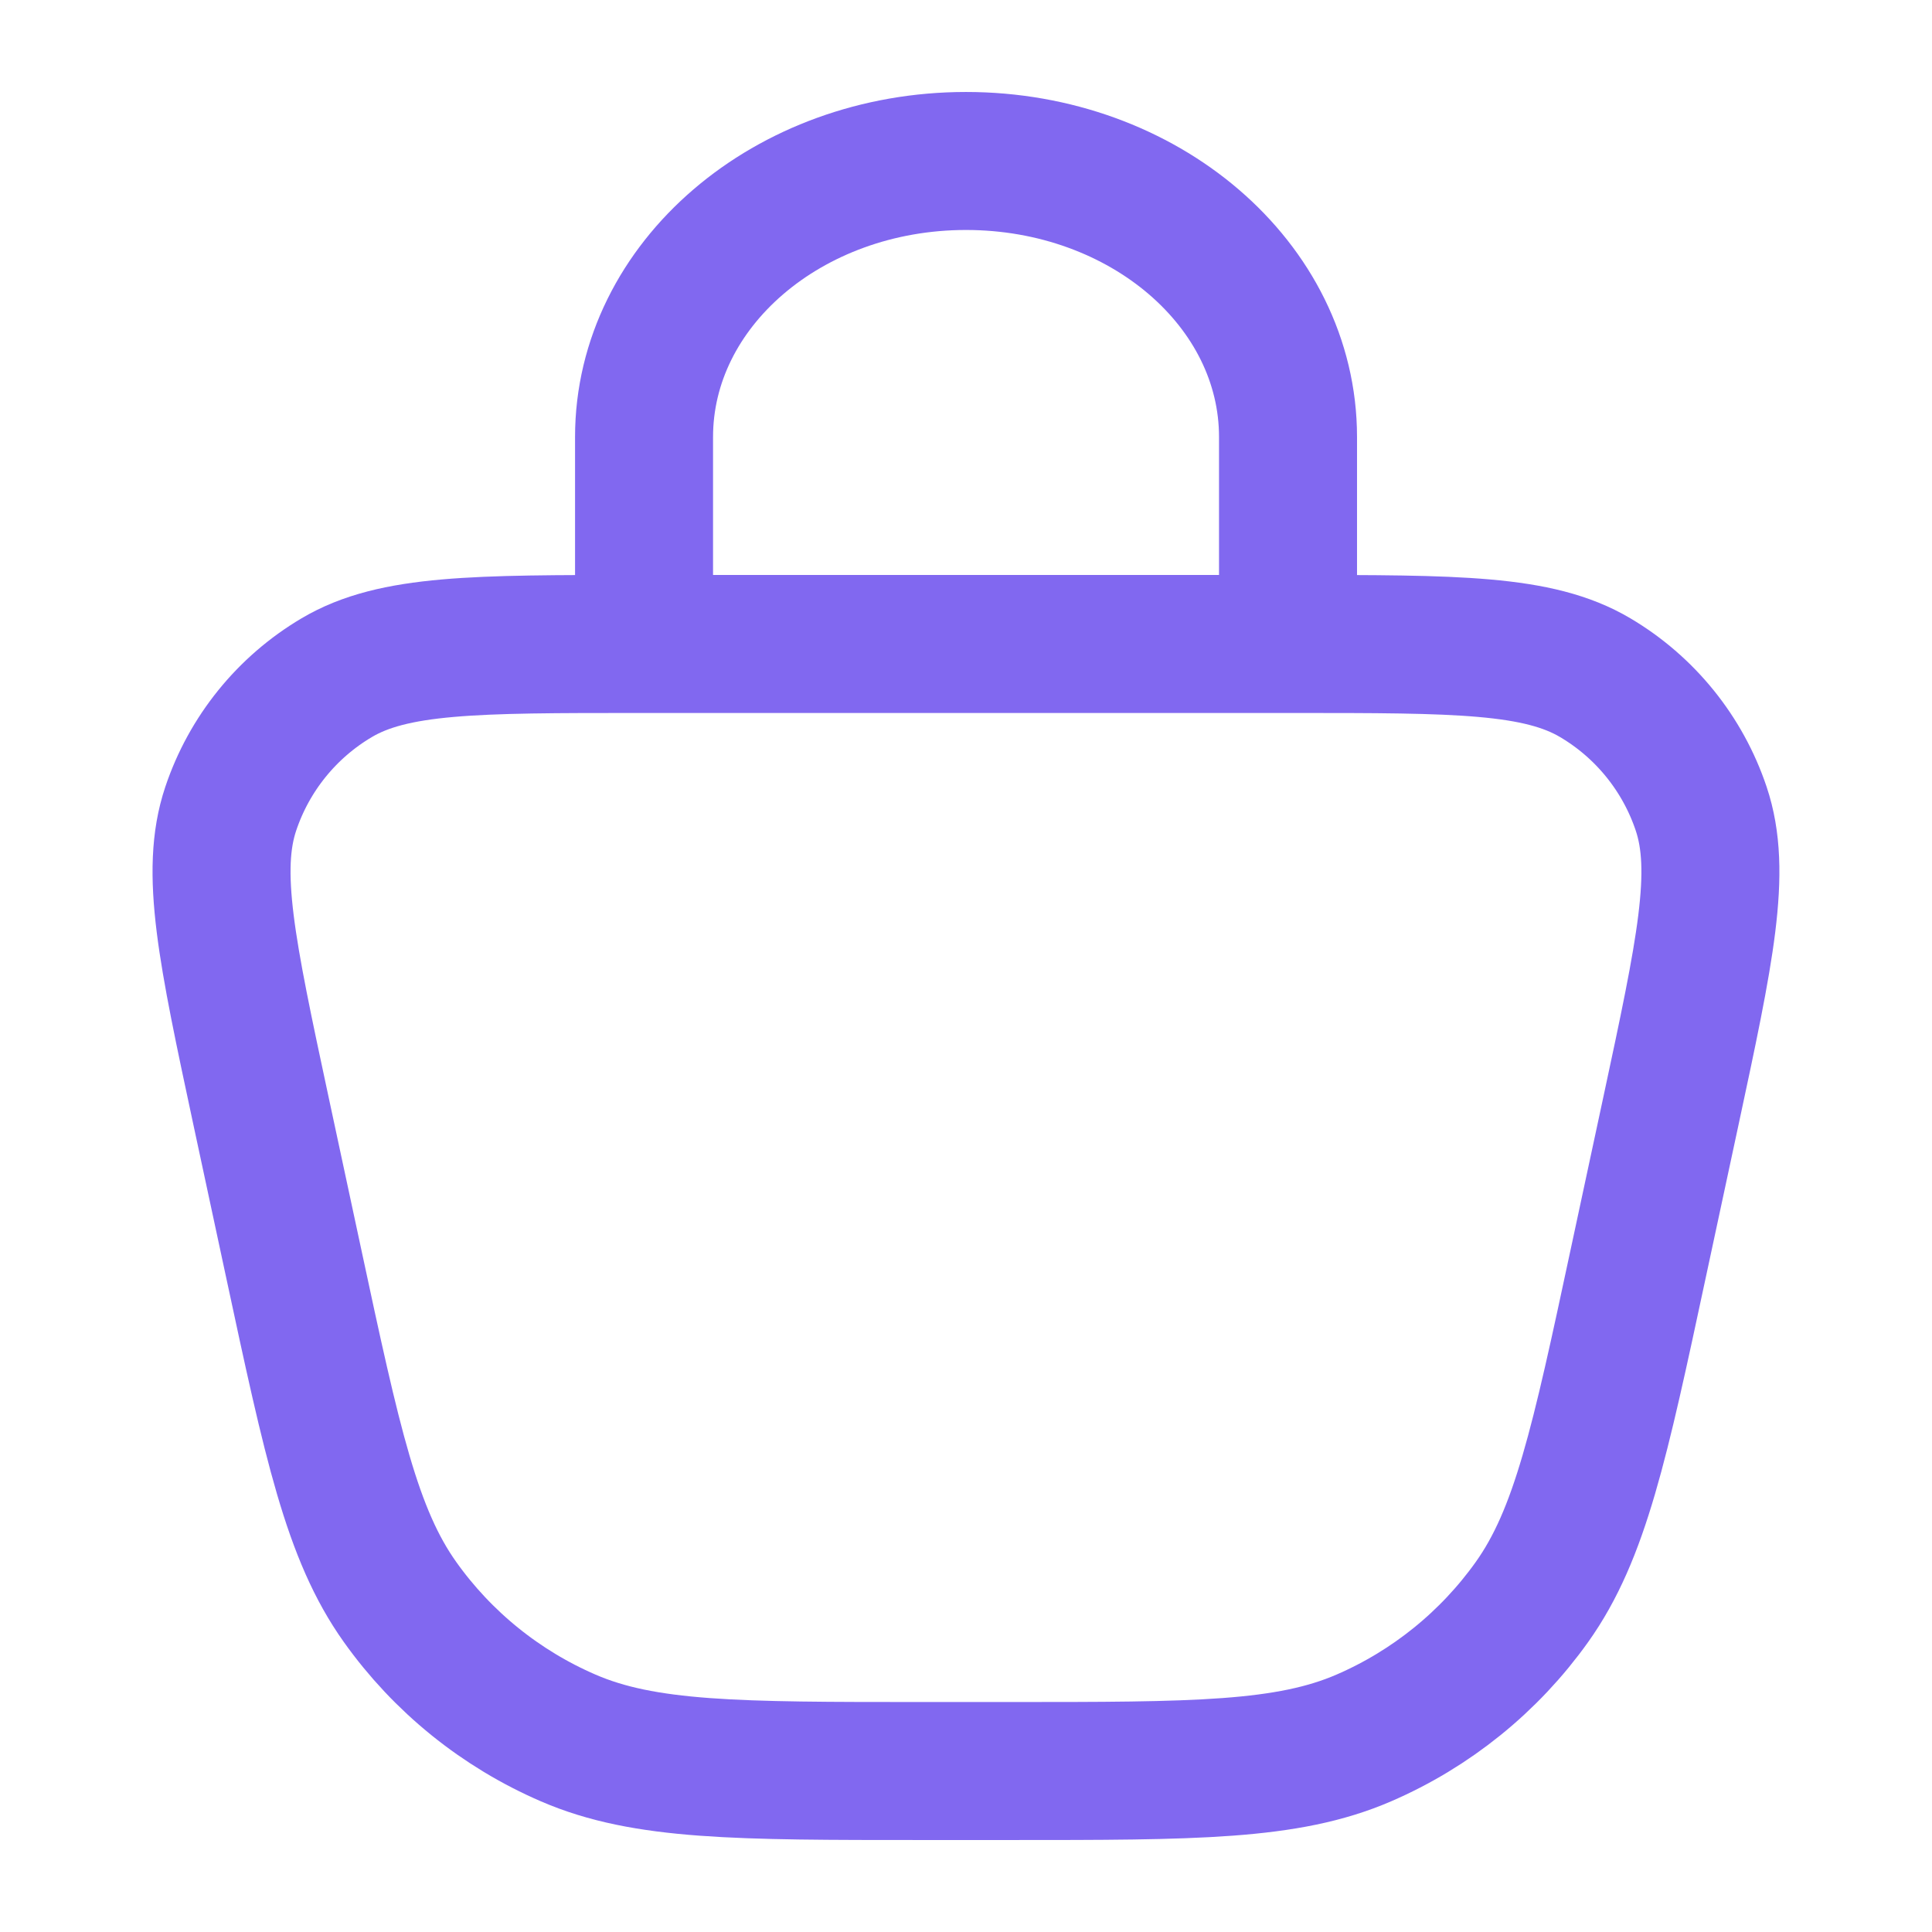
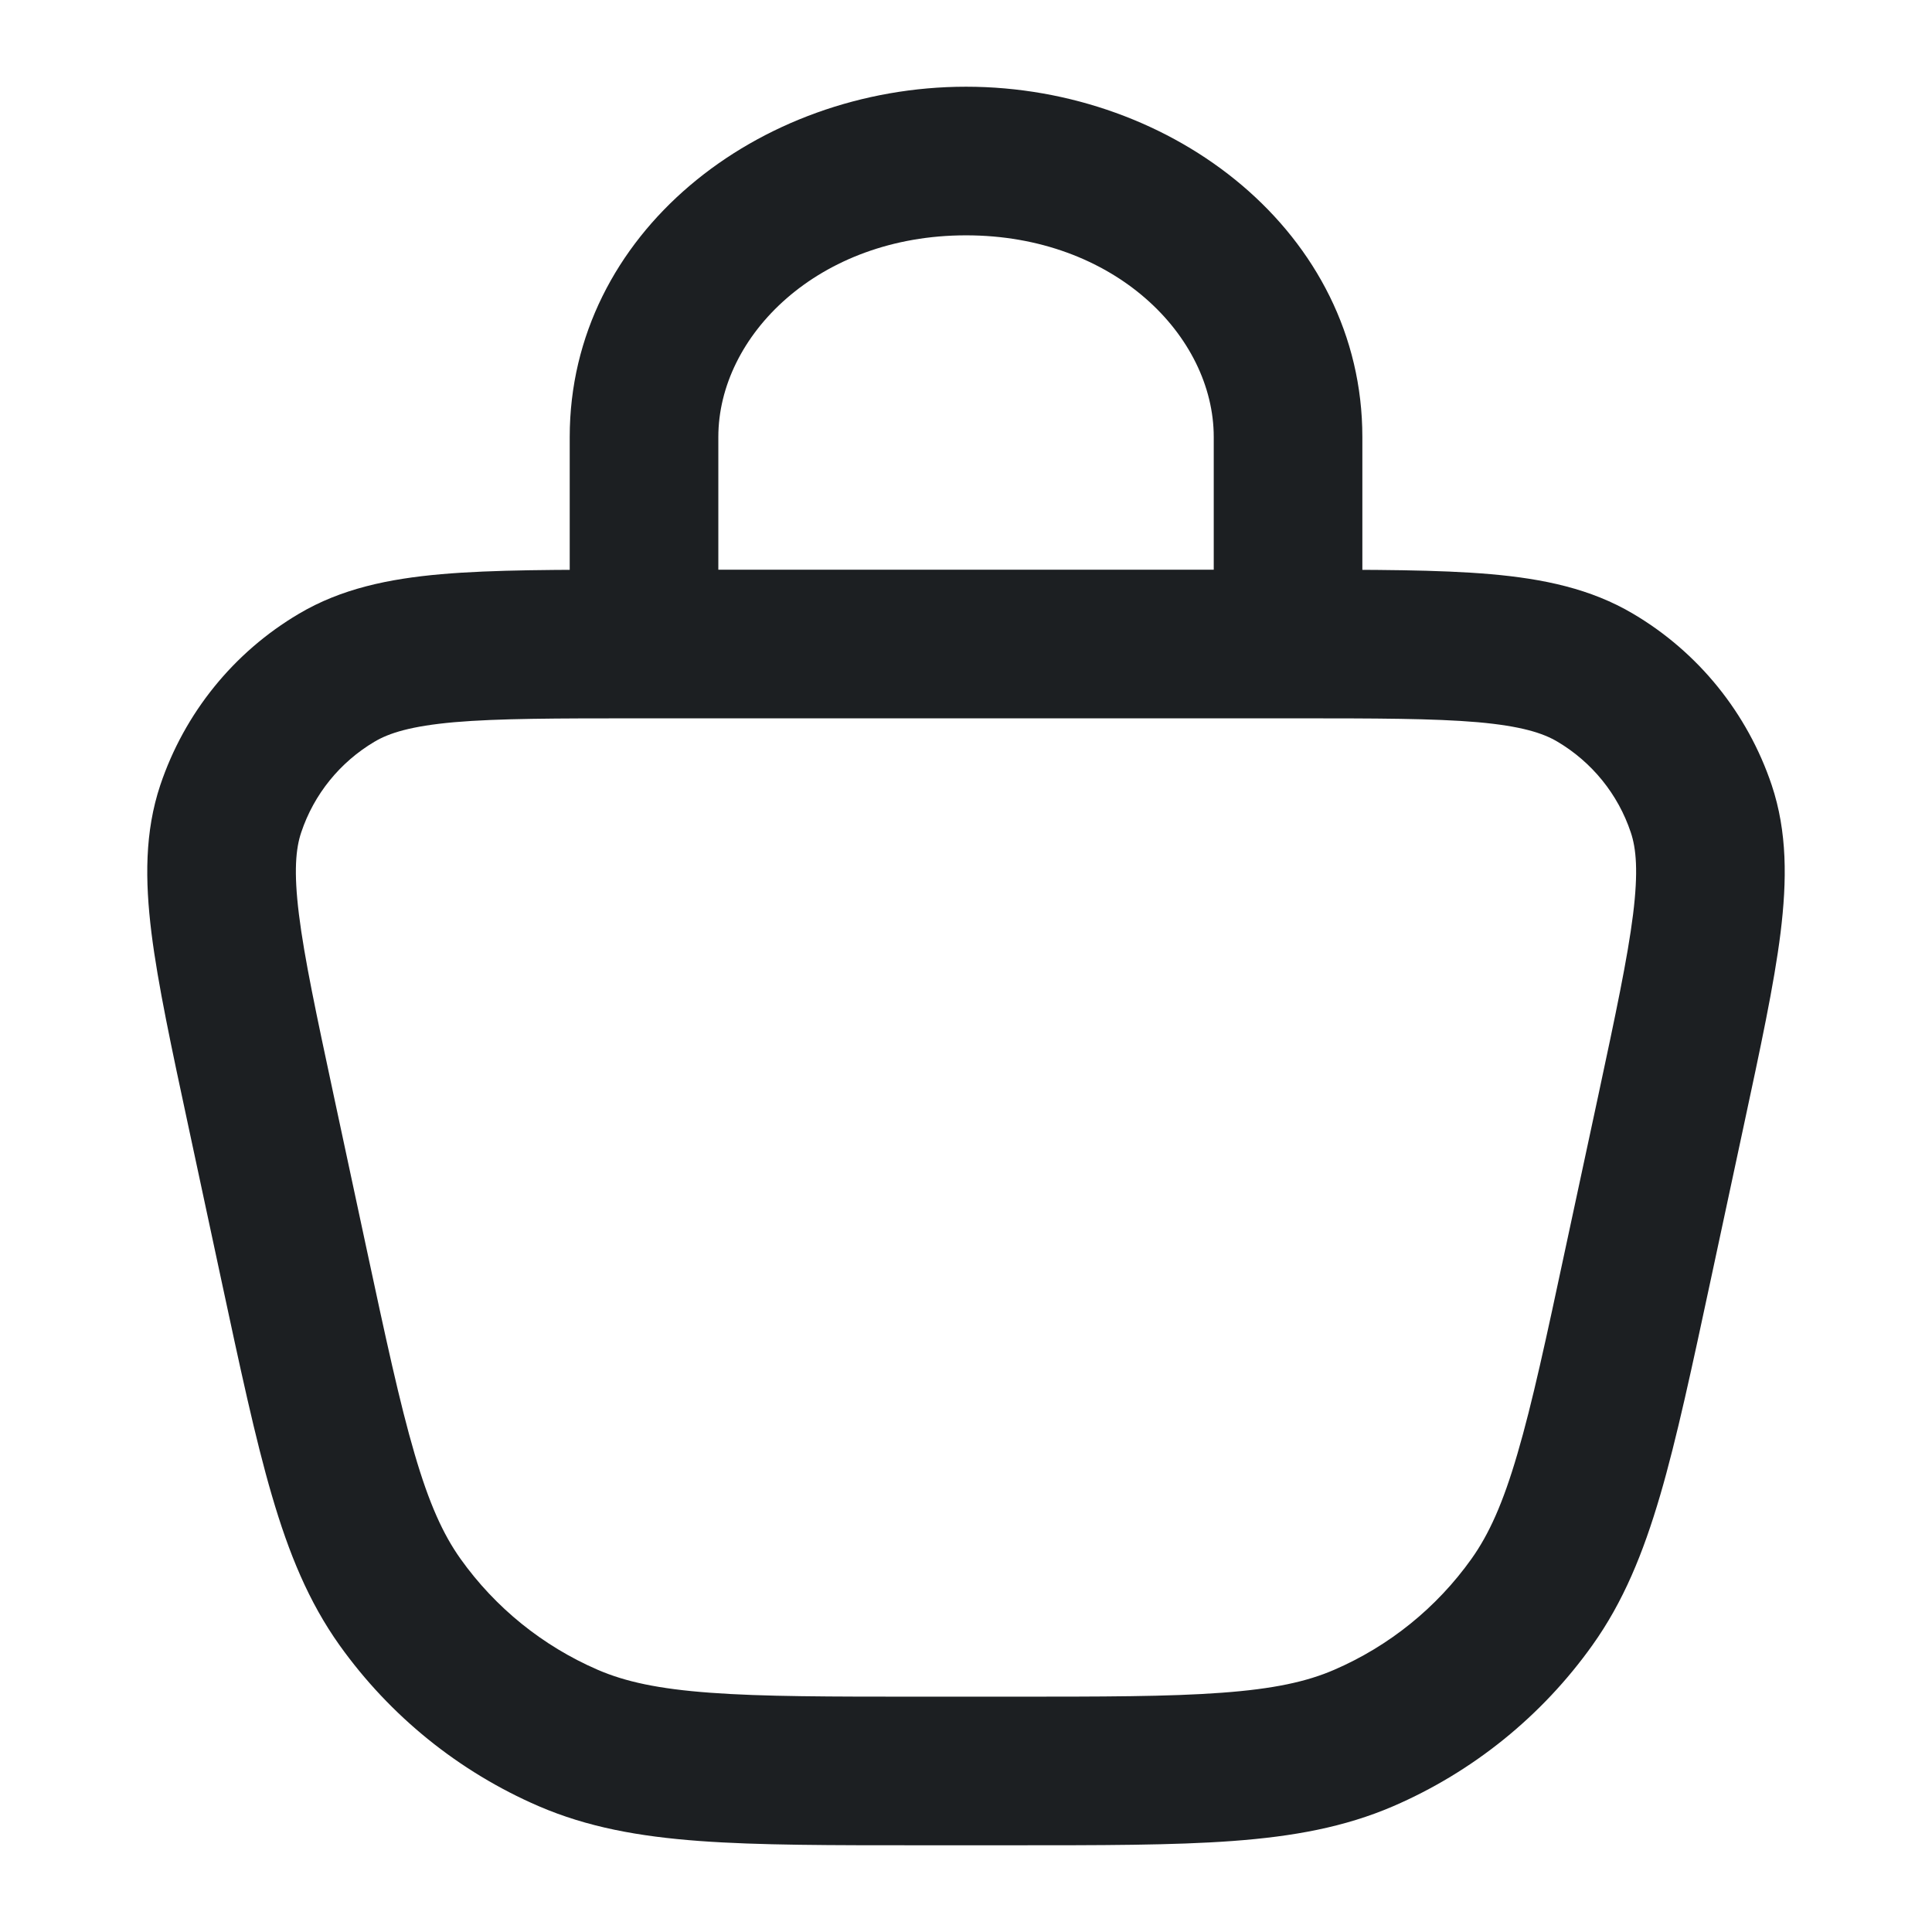
- <svg xmlns="http://www.w3.org/2000/svg" width="28" height="28" viewBox="0 0 28 28" fill="none">
-   <path d="M18.667 9.333V6.333C18.667 4.124 16.578 2.333 14 2.333C11.423 2.333 9.334 4.124 9.334 6.333V9.333M13.378 25.667H14.621C17.312 25.667 18.657 25.667 19.765 25.188C20.741 24.766 21.584 24.085 22.202 23.218C22.902 22.235 23.184 20.92 23.747 18.289L24.215 16.107C24.712 13.789 24.96 12.63 24.655 11.721C24.388 10.924 23.843 10.25 23.12 9.822C22.295 9.333 21.11 9.333 18.739 9.333H9.26C6.889 9.333 5.704 9.333 4.879 9.822C4.156 10.25 3.611 10.924 3.344 11.721C3.039 12.63 3.288 13.789 3.784 16.107L4.252 18.289C4.816 20.92 5.098 22.235 5.798 23.218C6.415 24.085 7.258 24.766 8.235 25.188C9.342 25.667 10.688 25.667 13.378 25.667Z" stroke="#8168F0" stroke-width="2" stroke-linecap="round" stroke-linejoin="round" />
+ <svg xmlns="http://www.w3.org/2000/svg" width="26" height="26" viewBox="0 0 26 26" fill="none">
+   <path d="M7.647 23.389L8.043 22.471L7.647 23.389ZM3.949 16.983L2.971 17.192L3.949 16.983ZM5.384 21.559L6.198 20.979L5.384 21.559ZM22.051 16.983L21.073 16.773L22.051 16.983ZM20.616 21.559L19.802 20.979L20.616 21.559ZM18.353 23.389L17.956 22.471L18.353 23.389ZM21.469 9.12L21.978 8.26L21.469 9.12ZM22.485 14.956L23.463 15.166V15.166L22.485 14.956ZM22.895 10.884L23.843 10.566L22.895 10.884ZM4.531 9.12L4.022 8.26L4.531 9.12ZM3.514 14.956L4.492 14.747L3.514 14.956ZM3.105 10.884L2.157 10.566L3.105 10.884ZM16.334 8.667C16.334 9.219 16.782 9.667 17.334 9.667C17.886 9.667 18.334 9.219 18.334 8.667H16.334ZM7.667 8.667C7.667 9.219 8.115 9.667 8.667 9.667C9.219 9.667 9.667 9.219 9.667 8.667H7.667ZM8.599 9.667H17.401V7.667H8.599V9.667ZM21.508 14.747L21.073 16.773L23.029 17.192L23.463 15.166L21.508 14.747ZM13.577 22.833H12.423V24.833H13.577V22.833ZM4.926 16.773L4.492 14.747L2.537 15.166L2.971 17.192L4.926 16.773ZM12.423 22.833C11.159 22.833 10.265 22.833 9.557 22.78C8.862 22.729 8.415 22.632 8.043 22.471L7.25 24.307C7.907 24.59 8.599 24.715 9.41 24.775C10.209 24.834 11.188 24.833 12.423 24.833V22.833ZM2.971 17.192C3.23 18.399 3.434 19.358 3.659 20.126C3.887 20.906 4.154 21.557 4.569 22.14L6.198 20.979C5.963 20.649 5.774 20.233 5.579 19.564C5.379 18.883 5.191 18.009 4.926 16.773L2.971 17.192ZM8.043 22.471C7.304 22.151 6.666 21.636 6.198 20.979L4.569 22.14C5.249 23.093 6.176 23.843 7.25 24.307L8.043 22.471ZM21.073 16.773C20.809 18.009 20.621 18.883 20.421 19.564C20.226 20.233 20.037 20.649 19.802 20.979L21.43 22.14C21.846 21.557 22.112 20.906 22.341 20.126C22.566 19.358 22.77 18.399 23.029 17.192L21.073 16.773ZM13.577 24.833C14.812 24.833 15.791 24.834 16.59 24.775C17.401 24.715 18.093 24.59 18.75 24.307L17.956 22.471C17.585 22.632 17.138 22.729 16.443 22.78C15.735 22.833 14.841 22.833 13.577 22.833V24.833ZM19.802 20.979C19.334 21.636 18.696 22.151 17.956 22.471L18.75 24.307C19.824 23.843 20.751 23.093 21.43 22.14L19.802 20.979ZM17.401 9.667C18.52 9.667 19.294 9.668 19.886 9.719C20.47 9.771 20.764 9.865 20.959 9.981L21.978 8.26C21.408 7.922 20.769 7.789 20.061 7.727C19.361 7.666 18.483 7.667 17.401 7.667V9.667ZM23.463 15.166C23.69 14.107 23.875 13.25 23.962 12.552C24.049 11.847 24.053 11.194 23.843 10.566L21.946 11.201C22.019 11.417 22.049 11.724 21.977 12.306C21.903 12.896 21.742 13.653 21.508 14.747L23.463 15.166ZM20.959 9.981C21.424 10.256 21.775 10.689 21.946 11.201L23.843 10.566C23.518 9.598 22.857 8.779 21.978 8.26L20.959 9.981ZM8.599 7.667C7.516 7.667 6.639 7.666 5.939 7.727C5.231 7.789 4.592 7.922 4.022 8.26L5.041 9.981C5.236 9.865 5.53 9.771 6.114 9.719C6.706 9.668 7.48 9.667 8.599 9.667V7.667ZM4.492 14.747C4.258 13.653 4.096 12.896 4.023 12.306C3.951 11.724 3.981 11.417 4.054 11.201L2.157 10.566C1.947 11.194 1.951 11.847 2.038 12.552C2.125 13.25 2.31 14.107 2.537 15.166L4.492 14.747ZM4.022 8.26C3.143 8.779 2.482 9.598 2.157 10.566L4.054 11.201C4.225 10.689 4.576 10.256 5.041 9.981L4.022 8.26ZM16.334 5.881V8.667H18.334V5.881H16.334ZM9.667 8.667V5.881H7.667V8.667H9.667ZM9.667 5.881C9.667 4.521 11.009 3.167 13.001 3.167V1.167C10.205 1.167 7.667 3.138 7.667 5.881H9.667ZM18.334 5.881C18.334 3.138 15.796 1.167 13.001 1.167V3.167C14.992 3.167 16.334 4.521 16.334 5.881H18.334Z" fill="#1C1F22" />
</svg>
